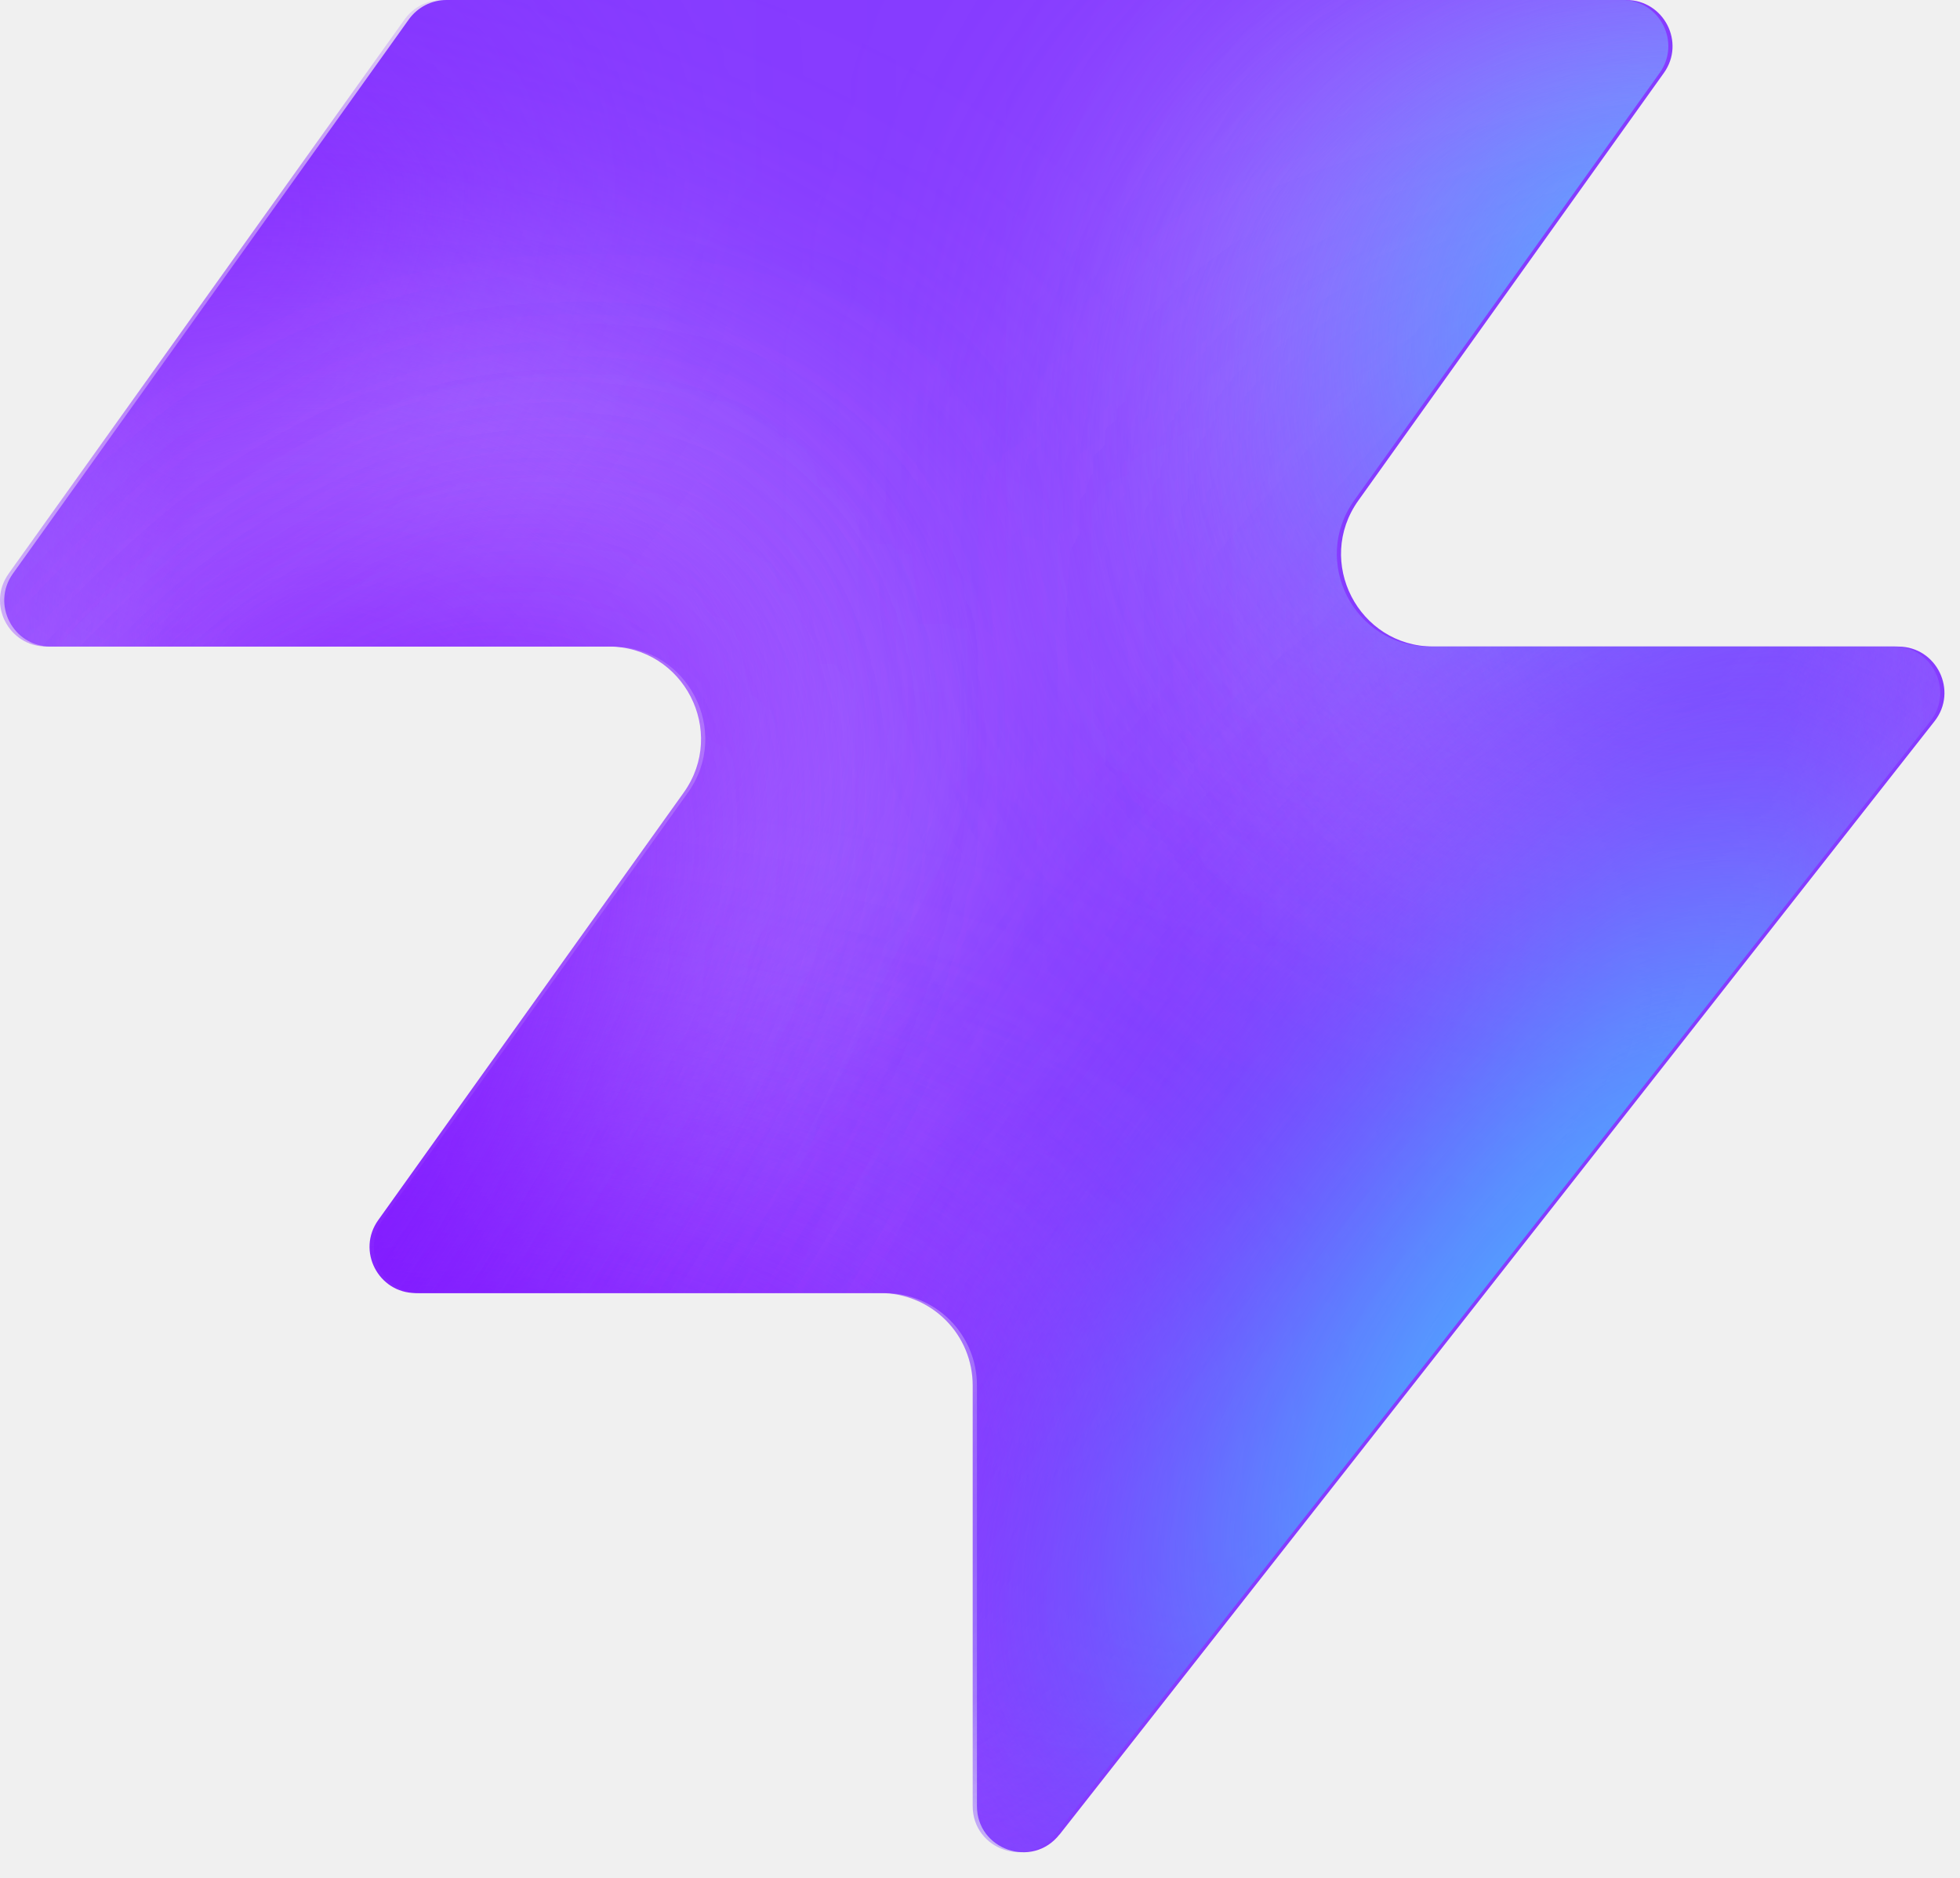
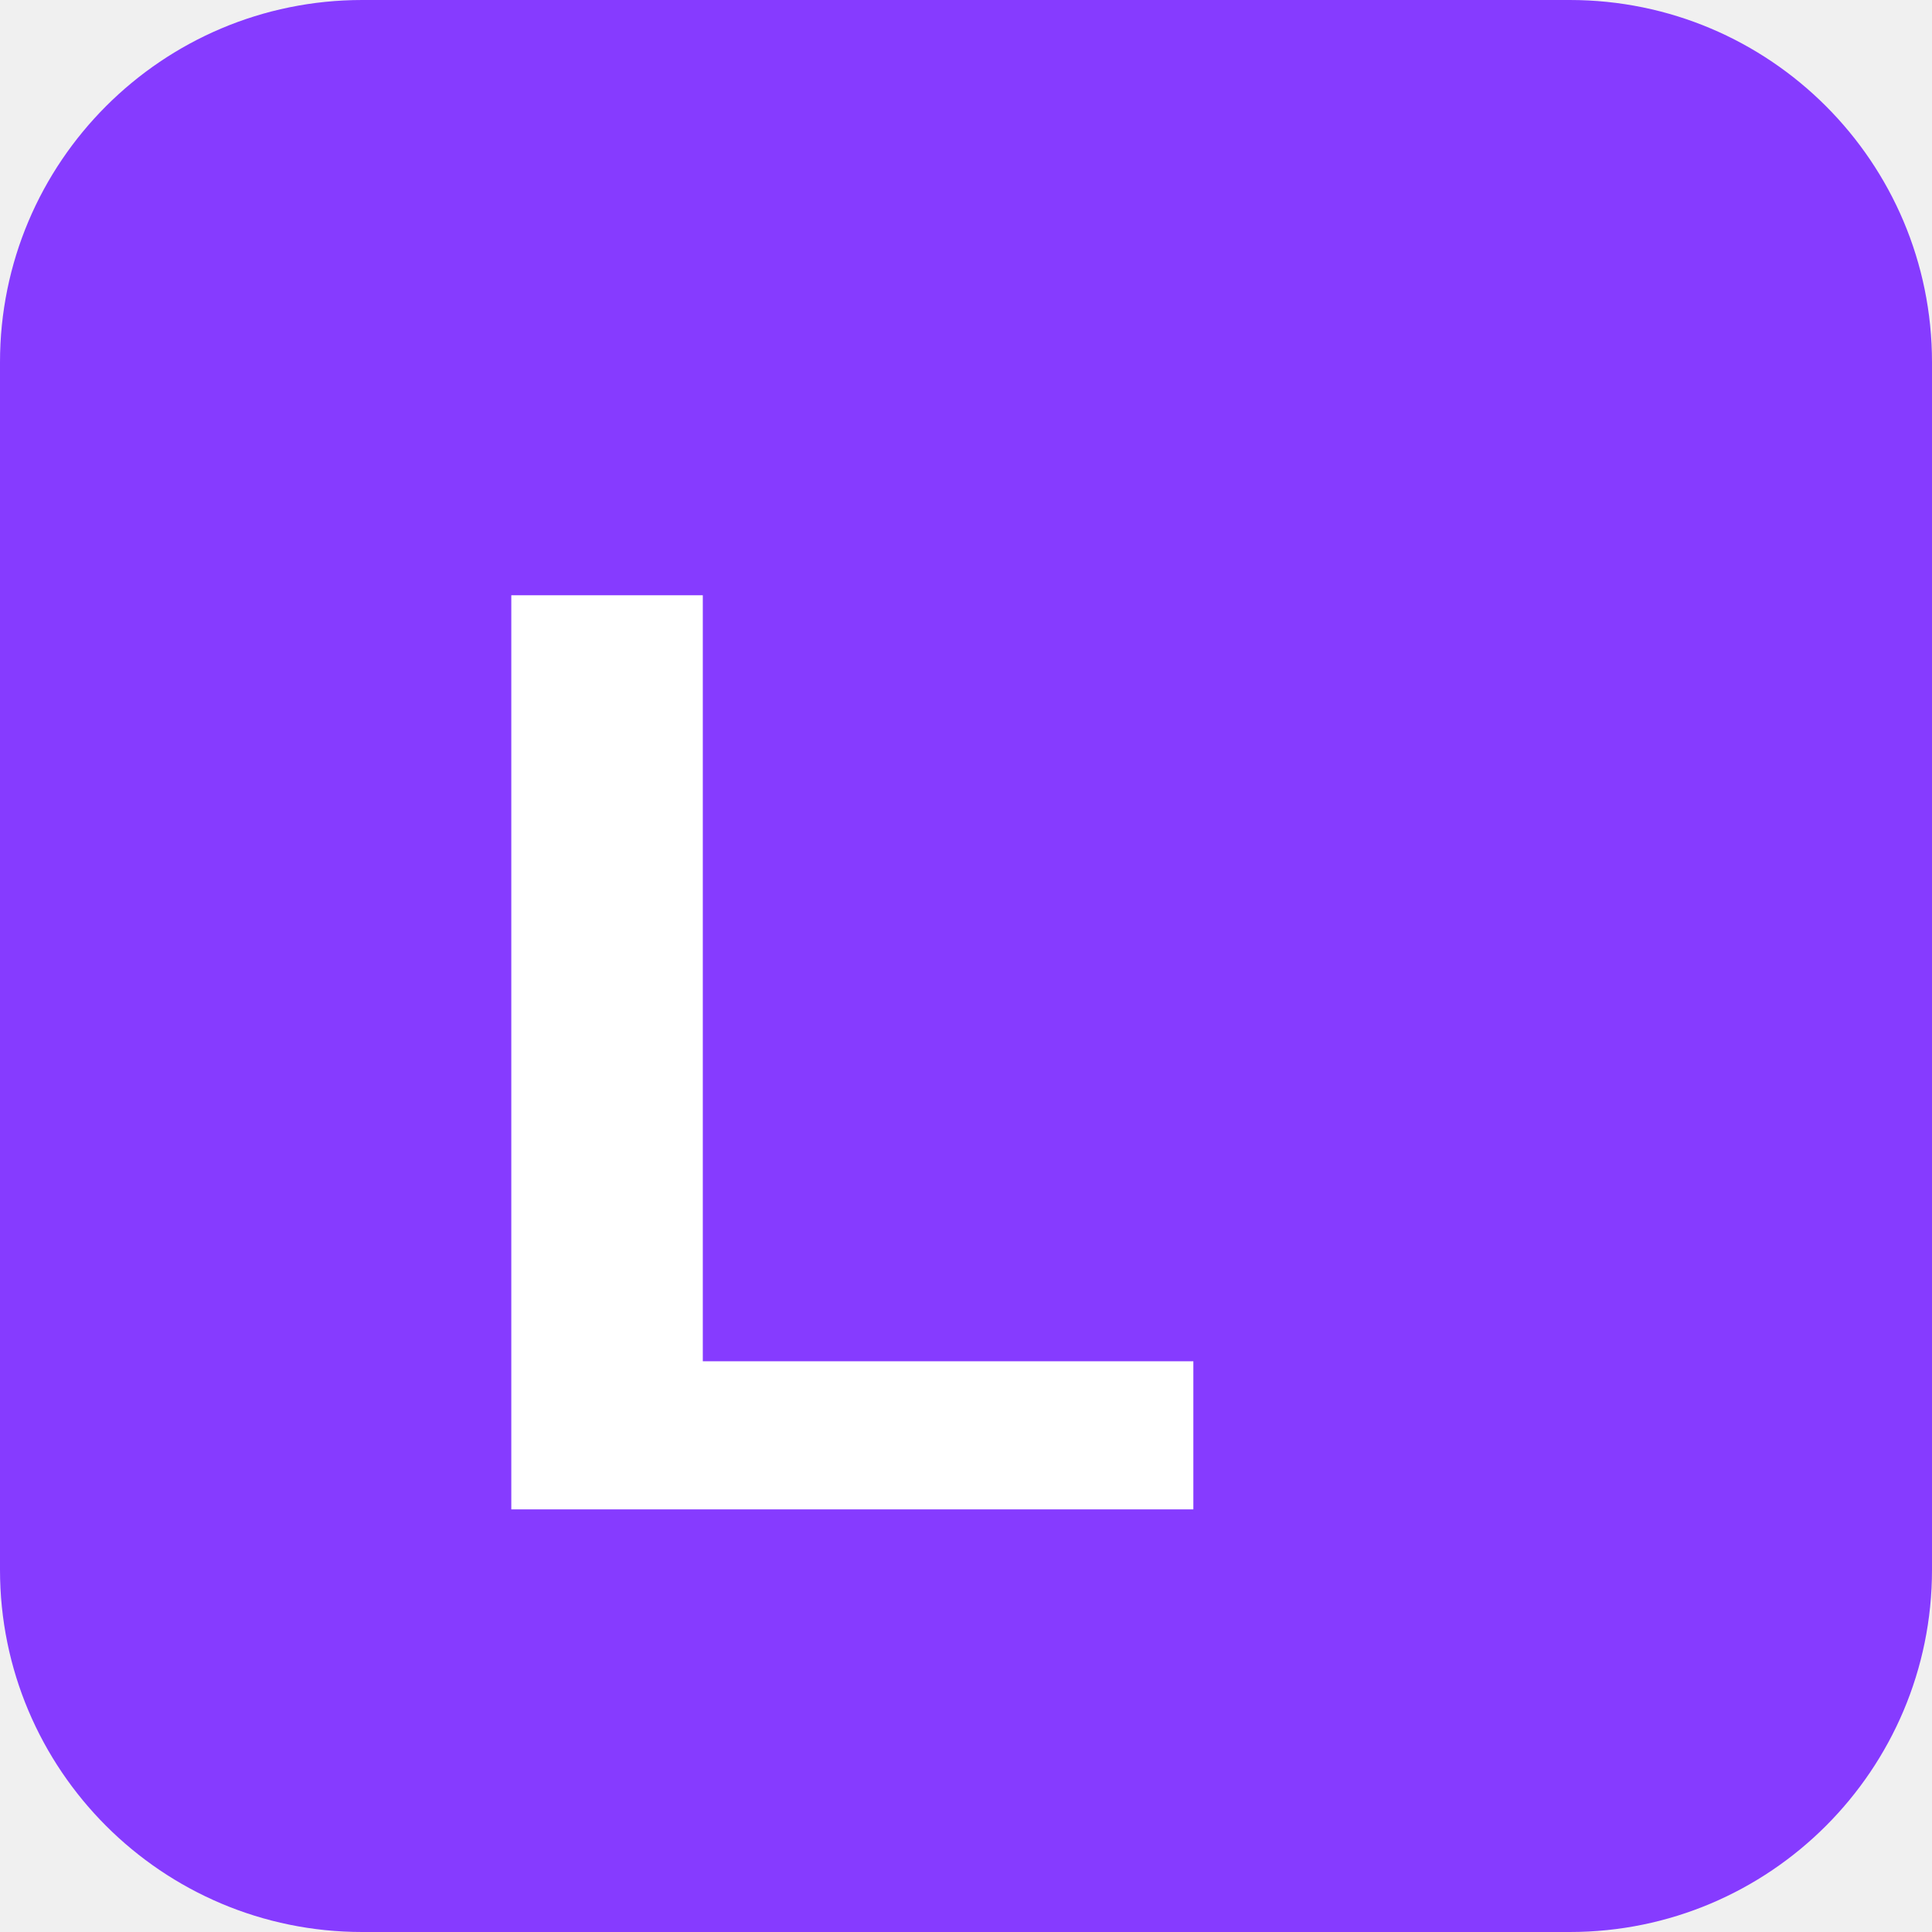
- <svg xmlns="http://www.w3.org/2000/svg" width="48" height="46" fill="none" viewBox="0 0 48 46">
-   <path fill="#863bff" d="M25.946 44.938c-.664.845-2.021.375-2.021-.698V33.937a2.26 2.26 0 0 0-2.262-2.262H10.287c-.92 0-1.456-1.04-.92-1.788l7.48-10.471c1.07-1.497 0-3.578-1.842-3.578H1.237c-.92 0-1.456-1.04-.92-1.788L10.013.474c.214-.297.556-.474.92-.474h28.894c.92 0 1.456 1.04.92 1.788l-7.48 10.471c-1.07 1.498 0 3.579 1.842 3.579h11.377c.943 0 1.473 1.088.89 1.83L25.947 44.94z" style="fill:#863bff;fill:color(display-p3 .525 .23 1);fill-opacity:1" />
-   <mask id="a" width="48" height="46" x="0" y="0" maskUnits="userSpaceOnUse" style="mask-type:alpha">
-     <path fill="#000" d="M25.842 44.938c-.664.844-2.021.375-2.021-.698V33.937a2.26 2.26 0 0 0-2.262-2.262H10.183c-.92 0-1.456-1.04-.92-1.788l7.48-10.471c1.07-1.498 0-3.579-1.842-3.579H1.133c-.92 0-1.456-1.04-.92-1.787L9.91.473c.214-.297.556-.474.92-.474h28.894c.92 0 1.456 1.04.92 1.788l-7.48 10.471c-1.07 1.498 0 3.578 1.842 3.578h11.377c.943 0 1.473 1.088.89 1.832L25.843 44.94z" style="fill:#000;fill-opacity:1" />
-   </mask>
-   <g mask="url(#a)">
-     <g filter="url(#b)">
-       <ellipse cx="5.508" cy="14.704" fill="#ede6ff" rx="5.508" ry="14.704" style="fill:#ede6ff;fill:color(display-p3 .927 .903 1);fill-opacity:1" transform="matrix(.00324 1 1 -.00324 -4.47 31.516)" />
-     </g>
-     <g filter="url(#c)">
-       <ellipse cx="10.399" cy="29.851" fill="#ede6ff" rx="10.399" ry="29.851" style="fill:#ede6ff;fill:color(display-p3 .927 .903 1);fill-opacity:1" transform="matrix(.00324 1 1 -.00324 -39.328 7.883)" />
-     </g>
-     <g filter="url(#d)">
-       <ellipse cx="5.508" cy="30.487" fill="#7e14ff" rx="5.508" ry="30.487" style="fill:#7e14ff;fill:color(display-p3 .492 .077 1);fill-opacity:1" transform="rotate(89.814 -25.913 -14.639)scale(1 -1)" />
-     </g>
-     <g filter="url(#e)">
-       <ellipse cx="5.508" cy="30.599" fill="#7e14ff" rx="5.508" ry="30.599" style="fill:#7e14ff;fill:color(display-p3 .492 .077 1);fill-opacity:1" transform="rotate(89.814 -32.644 -3.334)scale(1 -1)" />
-     </g>
-     <g filter="url(#f)">
-       <ellipse cx="5.508" cy="30.599" fill="#7e14ff" rx="5.508" ry="30.599" style="fill:#7e14ff;fill:color(display-p3 .492 .077 1);fill-opacity:1" transform="matrix(.00324 1 1 -.00324 -34.34 30.47)" />
-     </g>
-     <g filter="url(#g)">
-       <ellipse cx="14.072" cy="22.078" fill="#ede6ff" rx="14.072" ry="22.078" style="fill:#ede6ff;fill:color(display-p3 .927 .903 1);fill-opacity:1" transform="rotate(93.35 24.506 48.493)scale(-1 1)" />
-     </g>
-     <g filter="url(#h)">
-       <ellipse cx="3.47" cy="21.501" fill="#7e14ff" rx="3.47" ry="21.501" style="fill:#7e14ff;fill:color(display-p3 .492 .077 1);fill-opacity:1" transform="rotate(89.009 28.708 47.59)scale(-1 1)" />
-     </g>
-     <g filter="url(#i)">
-       <ellipse cx="3.47" cy="21.501" fill="#7e14ff" rx="3.47" ry="21.501" style="fill:#7e14ff;fill:color(display-p3 .492 .077 1);fill-opacity:1" transform="rotate(89.009 28.708 47.59)scale(-1 1)" />
-     </g>
-     <g filter="url(#j)">
-       <ellipse cx=".387" cy="8.972" fill="#7e14ff" rx="4.407" ry="29.108" style="fill:#7e14ff;fill:color(display-p3 .492 .077 1);fill-opacity:1" transform="rotate(39.51 .387 8.972)" />
-     </g>
-     <g filter="url(#k)">
-       <ellipse cx="47.523" cy="-6.092" fill="#7e14ff" rx="4.407" ry="29.108" style="fill:#7e14ff;fill:color(display-p3 .492 .077 1);fill-opacity:1" transform="rotate(37.892 47.523 -6.092)" />
-     </g>
-     <g filter="url(#l)">
-       <ellipse cx="41.412" cy="6.333" fill="#47bfff" rx="5.971" ry="9.665" style="fill:#47bfff;fill:color(display-p3 .28 .748 1);fill-opacity:1" transform="rotate(37.892 41.412 6.333)" />
-     </g>
-     <g filter="url(#m)">
-       <ellipse cx="-1.879" cy="38.332" fill="#7e14ff" rx="4.407" ry="29.108" style="fill:#7e14ff;fill:color(display-p3 .492 .077 1);fill-opacity:1" transform="rotate(37.892 -1.88 38.332)" />
-     </g>
-     <g filter="url(#n)">
-       <ellipse cx="-1.879" cy="38.332" fill="#7e14ff" rx="4.407" ry="29.108" style="fill:#7e14ff;fill:color(display-p3 .492 .077 1);fill-opacity:1" transform="rotate(37.892 -1.88 38.332)" />
-     </g>
-     <g filter="url(#o)">
-       <ellipse cx="35.651" cy="29.907" fill="#7e14ff" rx="4.407" ry="29.108" style="fill:#7e14ff;fill:color(display-p3 .492 .077 1);fill-opacity:1" transform="rotate(37.892 35.651 29.907)" />
-     </g>
-     <g filter="url(#p)">
-       <ellipse cx="38.418" cy="32.4" fill="#47bfff" rx="5.971" ry="15.297" style="fill:#47bfff;fill:color(display-p3 .28 .748 1);fill-opacity:1" transform="rotate(37.892 38.418 32.4)" />
-     </g>
-   </g>
-   <defs>
-     <filter id="b" width="60.045" height="41.654" x="-19.77" y="16.149" color-interpolation-filters="sRGB" filterUnits="userSpaceOnUse">
-       <feFlood flood-opacity="0" result="BackgroundImageFix" />
-       <feBlend in="SourceGraphic" in2="BackgroundImageFix" result="shape" />
-       <feGaussianBlur result="effect1_foregroundBlur_2002_17158" stdDeviation="7.659" />
-     </filter>
-     <filter id="c" width="90.34" height="51.437" x="-54.613" y="-7.533" color-interpolation-filters="sRGB" filterUnits="userSpaceOnUse">
-       <feFlood flood-opacity="0" result="BackgroundImageFix" />
-       <feBlend in="SourceGraphic" in2="BackgroundImageFix" result="shape" />
-       <feGaussianBlur result="effect1_foregroundBlur_2002_17158" stdDeviation="7.659" />
-     </filter>
-     <filter id="d" width="79.355" height="29.4" x="-49.64" y="2.03" color-interpolation-filters="sRGB" filterUnits="userSpaceOnUse">
-       <feFlood flood-opacity="0" result="BackgroundImageFix" />
-       <feBlend in="SourceGraphic" in2="BackgroundImageFix" result="shape" />
-       <feGaussianBlur result="effect1_foregroundBlur_2002_17158" stdDeviation="4.596" />
-     </filter>
-     <filter id="e" width="79.579" height="29.4" x="-45.045" y="20.029" color-interpolation-filters="sRGB" filterUnits="userSpaceOnUse">
-       <feFlood flood-opacity="0" result="BackgroundImageFix" />
-       <feBlend in="SourceGraphic" in2="BackgroundImageFix" result="shape" />
-       <feGaussianBlur result="effect1_foregroundBlur_2002_17158" stdDeviation="4.596" />
-     </filter>
-     <filter id="f" width="79.579" height="29.4" x="-43.513" y="21.178" color-interpolation-filters="sRGB" filterUnits="userSpaceOnUse">
-       <feFlood flood-opacity="0" result="BackgroundImageFix" />
-       <feBlend in="SourceGraphic" in2="BackgroundImageFix" result="shape" />
-       <feGaussianBlur result="effect1_foregroundBlur_2002_17158" stdDeviation="4.596" />
-     </filter>
-     <filter id="g" width="74.749" height="58.852" x="15.756" y="-17.901" color-interpolation-filters="sRGB" filterUnits="userSpaceOnUse">
-       <feFlood flood-opacity="0" result="BackgroundImageFix" />
-       <feBlend in="SourceGraphic" in2="BackgroundImageFix" result="shape" />
-       <feGaussianBlur result="effect1_foregroundBlur_2002_17158" stdDeviation="7.659" />
-     </filter>
-     <filter id="h" width="61.377" height="25.362" x="23.548" y="2.284" color-interpolation-filters="sRGB" filterUnits="userSpaceOnUse">
-       <feFlood flood-opacity="0" result="BackgroundImageFix" />
-       <feBlend in="SourceGraphic" in2="BackgroundImageFix" result="shape" />
-       <feGaussianBlur result="effect1_foregroundBlur_2002_17158" stdDeviation="4.596" />
-     </filter>
-     <filter id="i" width="61.377" height="25.362" x="23.548" y="2.284" color-interpolation-filters="sRGB" filterUnits="userSpaceOnUse">
-       <feFlood flood-opacity="0" result="BackgroundImageFix" />
-       <feBlend in="SourceGraphic" in2="BackgroundImageFix" result="shape" />
-       <feGaussianBlur result="effect1_foregroundBlur_2002_17158" stdDeviation="4.596" />
-     </filter>
-     <filter id="j" width="56.045" height="63.649" x="-27.636" y="-22.853" color-interpolation-filters="sRGB" filterUnits="userSpaceOnUse">
-       <feFlood flood-opacity="0" result="BackgroundImageFix" />
-       <feBlend in="SourceGraphic" in2="BackgroundImageFix" result="shape" />
-       <feGaussianBlur result="effect1_foregroundBlur_2002_17158" stdDeviation="4.596" />
-     </filter>
-     <filter id="k" width="54.814" height="64.646" x="20.116" y="-38.415" color-interpolation-filters="sRGB" filterUnits="userSpaceOnUse">
-       <feFlood flood-opacity="0" result="BackgroundImageFix" />
-       <feBlend in="SourceGraphic" in2="BackgroundImageFix" result="shape" />
-       <feGaussianBlur result="effect1_foregroundBlur_2002_17158" stdDeviation="4.596" />
-     </filter>
-     <filter id="l" width="33.541" height="35.313" x="24.641" y="-11.323" color-interpolation-filters="sRGB" filterUnits="userSpaceOnUse">
-       <feFlood flood-opacity="0" result="BackgroundImageFix" />
-       <feBlend in="SourceGraphic" in2="BackgroundImageFix" result="shape" />
-       <feGaussianBlur result="effect1_foregroundBlur_2002_17158" stdDeviation="4.596" />
-     </filter>
-     <filter id="m" width="54.814" height="64.646" x="-29.286" y="6.009" color-interpolation-filters="sRGB" filterUnits="userSpaceOnUse">
-       <feFlood flood-opacity="0" result="BackgroundImageFix" />
-       <feBlend in="SourceGraphic" in2="BackgroundImageFix" result="shape" />
-       <feGaussianBlur result="effect1_foregroundBlur_2002_17158" stdDeviation="4.596" />
-     </filter>
-     <filter id="n" width="54.814" height="64.646" x="-29.286" y="6.009" color-interpolation-filters="sRGB" filterUnits="userSpaceOnUse">
-       <feFlood flood-opacity="0" result="BackgroundImageFix" />
-       <feBlend in="SourceGraphic" in2="BackgroundImageFix" result="shape" />
-       <feGaussianBlur result="effect1_foregroundBlur_2002_17158" stdDeviation="4.596" />
-     </filter>
-     <filter id="o" width="54.814" height="64.646" x="8.244" y="-2.416" color-interpolation-filters="sRGB" filterUnits="userSpaceOnUse">
-       <feFlood flood-opacity="0" result="BackgroundImageFix" />
-       <feBlend in="SourceGraphic" in2="BackgroundImageFix" result="shape" />
-       <feGaussianBlur result="effect1_foregroundBlur_2002_17158" stdDeviation="4.596" />
-     </filter>
-     <filter id="p" width="39.409" height="43.623" x="18.713" y="10.588" color-interpolation-filters="sRGB" filterUnits="userSpaceOnUse">
-       <feFlood flood-opacity="0" result="BackgroundImageFix" />
-       <feBlend in="SourceGraphic" in2="BackgroundImageFix" result="shape" />
-       <feGaussianBlur result="effect1_foregroundBlur_2002_17158" stdDeviation="4.596" />
-     </filter>
-   </defs>
+ <svg xmlns="http://www.w3.org/2000/svg" viewBox="0 0 32 32">
+   <rect width="32" height="32" rx="6" fill="#863bff" />
+   <text x="7" y="25" font-family="Arial, sans-serif" font-size="22" font-weight="700" fill="#fff">L</text>
</svg>
